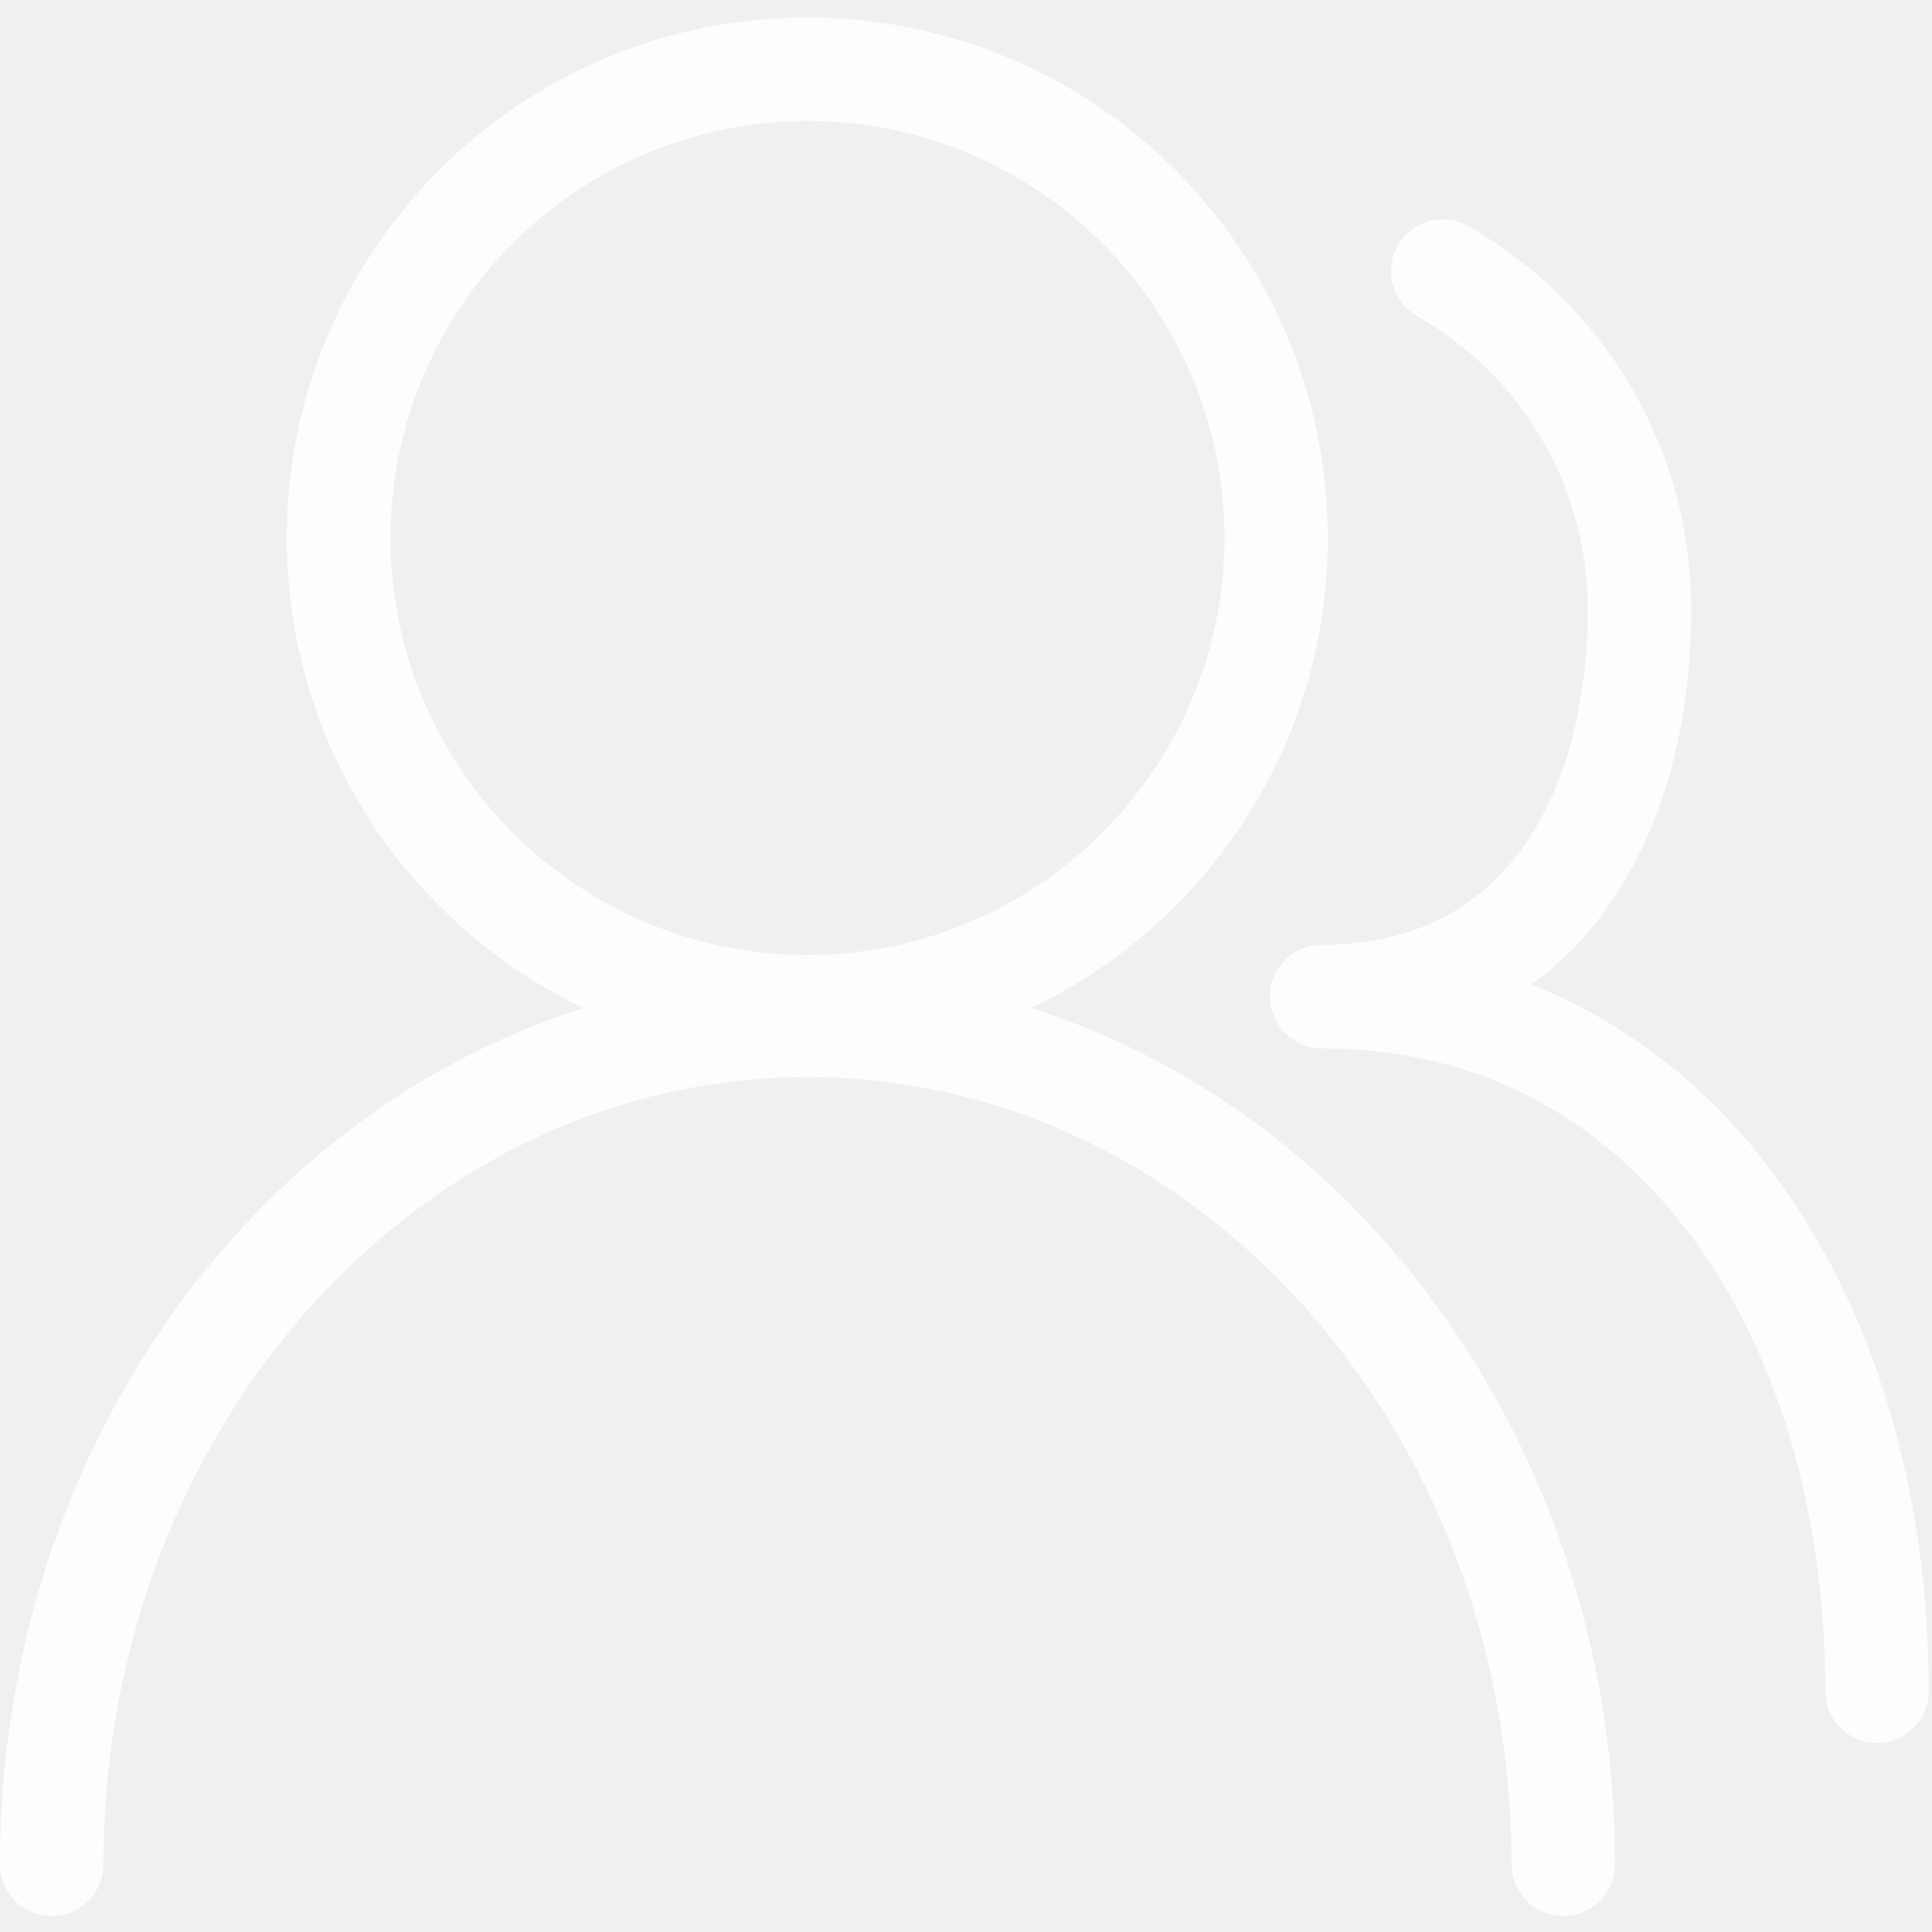
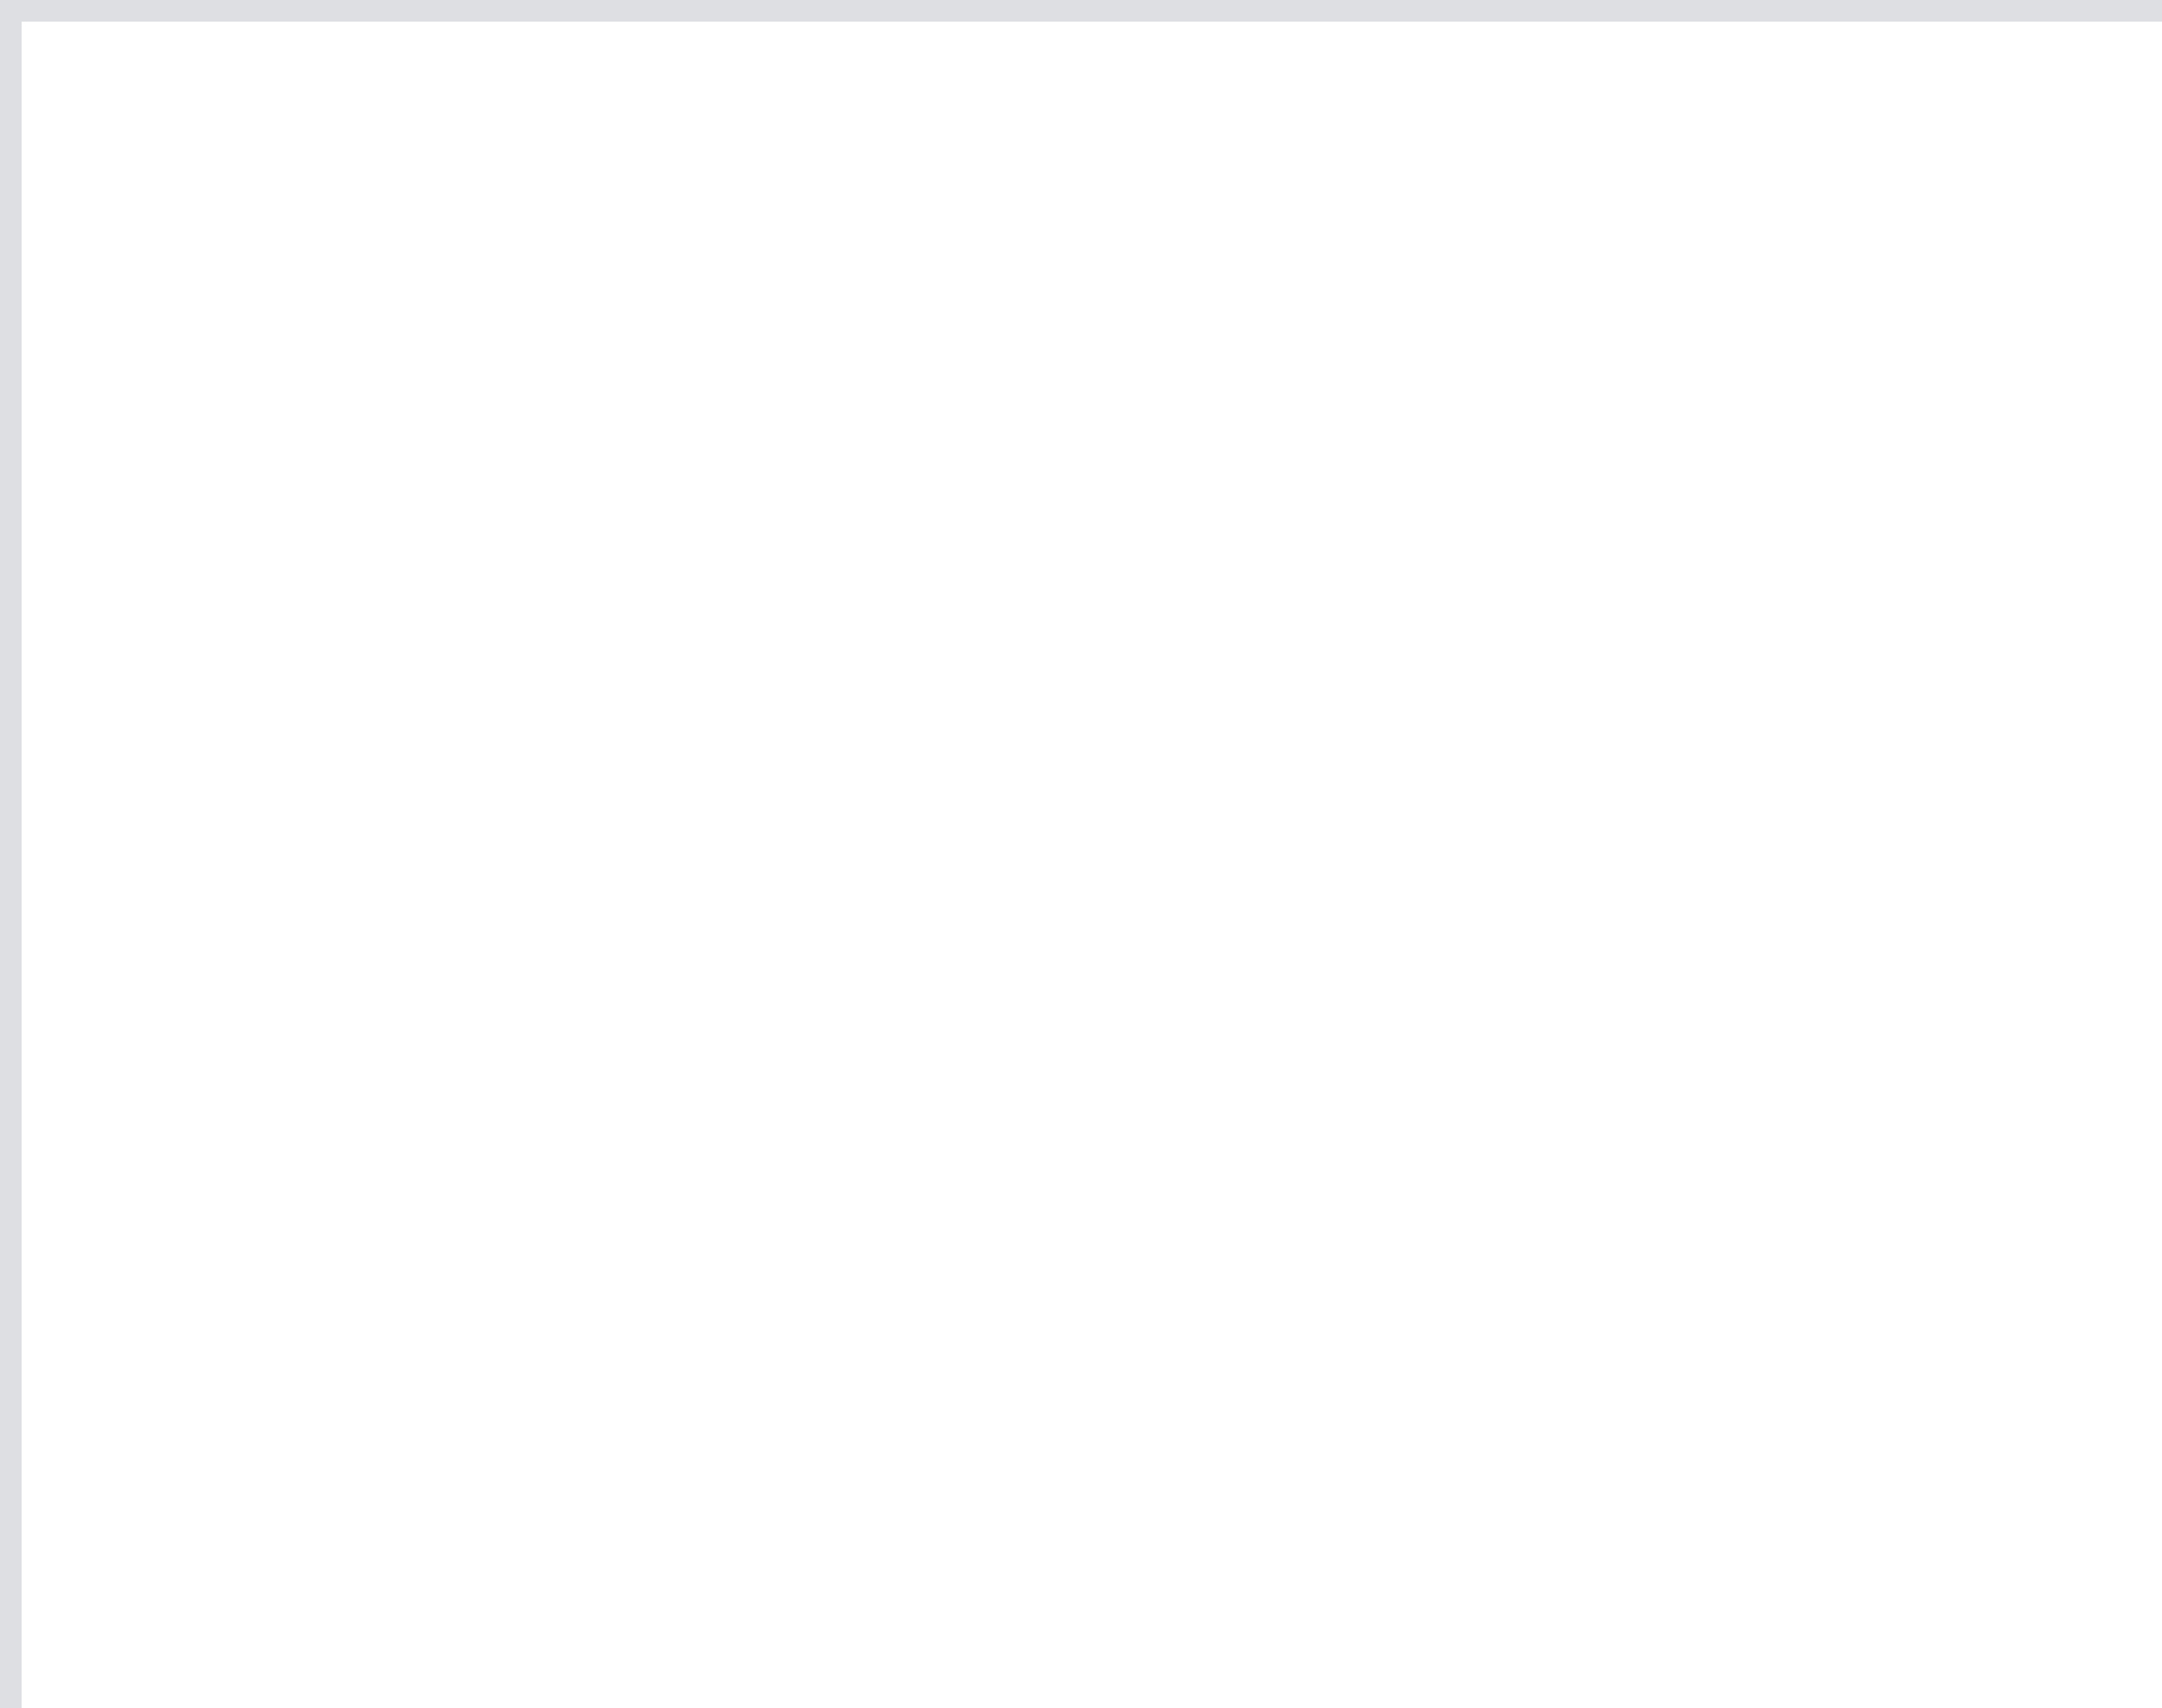
- <svg xmlns="http://www.w3.org/2000/svg" version="1.1" width="18px" height="18px">
-   <g transform="matrix(1 0 0 1 -16 -111 )">
-     <path d="M 17.97 15.756  C 17.97 13.886  17.46 12.168  16.491 10.892  C 15.913 10.127  15.157 9.528  14.267 9.173  C 14.521 8.99  14.744 8.769  14.928 8.518  C 15.501 7.75  15.756 6.746  15.756 5.673  C 15.756 4.146  14.918 2.81  13.679 2.107  C 13.448 1.977  13.152 2.057  13.022 2.288  C 12.891 2.519  12.972 2.815  13.203 2.945  C 14.151 3.485  14.792 4.502  14.792 5.671  C 14.794 6.593  14.565 7.397  14.157 7.937  C 13.743 8.476  13.181 8.795  12.315 8.803  C 12.048 8.803  11.833 9.018  11.833 9.285  C 11.833 9.552  12.048 9.767  12.315 9.767  C 13.775 9.771  14.906 10.406  15.724 11.473  C 16.538 12.54  17.006 14.056  17.006 15.756  C 17.006 16.023  17.221 16.238  17.488 16.238  C 17.755 16.238  17.97 16.023  17.97 15.756  Z M 12.861 11.519  C 11.975 10.533  10.858 9.79  9.607 9.392  C 11.242 8.612  12.371 6.945  12.371 5.012  C 12.371 2.334  10.199 0.163  7.521 0.163  C 4.844 0.163  2.672 2.334  2.672 5.012  C 2.672 6.945  3.803 8.612  5.436 9.392  C 4.185 9.79  3.068 10.533  2.184 11.517  C 0.83 13.024  0 15.091  0 17.369  C 0 17.636  0.215 17.851  0.482 17.851  C 0.749 17.851  0.964 17.636  0.964 17.369  C 0.964 15.328  1.71 13.488  2.903 12.164  C 4.098 10.84  5.727 10.035  7.523 10.035  C 9.321 10.035  10.949 10.84  12.144 12.164  C 13.337 13.488  14.083 15.328  14.083 17.369  C 14.083 17.636  14.298 17.851  14.565 17.851  C 14.832 17.851  15.047 17.636  15.047 17.369  C 15.047 15.093  14.215 13.024  12.861 11.519  Z M 7.523 8.898  C 5.378 8.894  3.642 7.158  3.638 5.012  C 3.642 2.867  5.378 1.131  7.523 1.127  C 9.669 1.131  11.405 2.867  11.409 5.012  C 11.405 7.158  9.669 8.894  7.523 8.898  Z " fill-rule="nonzero" fill="#ffffff" stroke="none" fill-opacity="0.867" transform="matrix(1 0 0 1 16 111 )" />
+ <svg xmlns="http://www.w3.org/2000/svg" version="1.1" width="100px" height="79px">
+   <g transform="matrix(1 0 0 1 -371 -167 )">
+     <path d="M 372 168  L 471 168  L 471 246  L 372 246  L 372 168  Z " fill-rule="nonzero" fill="#ffffff" stroke="none" />
+     <path d="M 371.5 246  L 371.5 167.5  L 471 167.5  " stroke-width="1" stroke="#dadce0" fill="none" stroke-opacity="0.867" />
  </g>
</svg>
